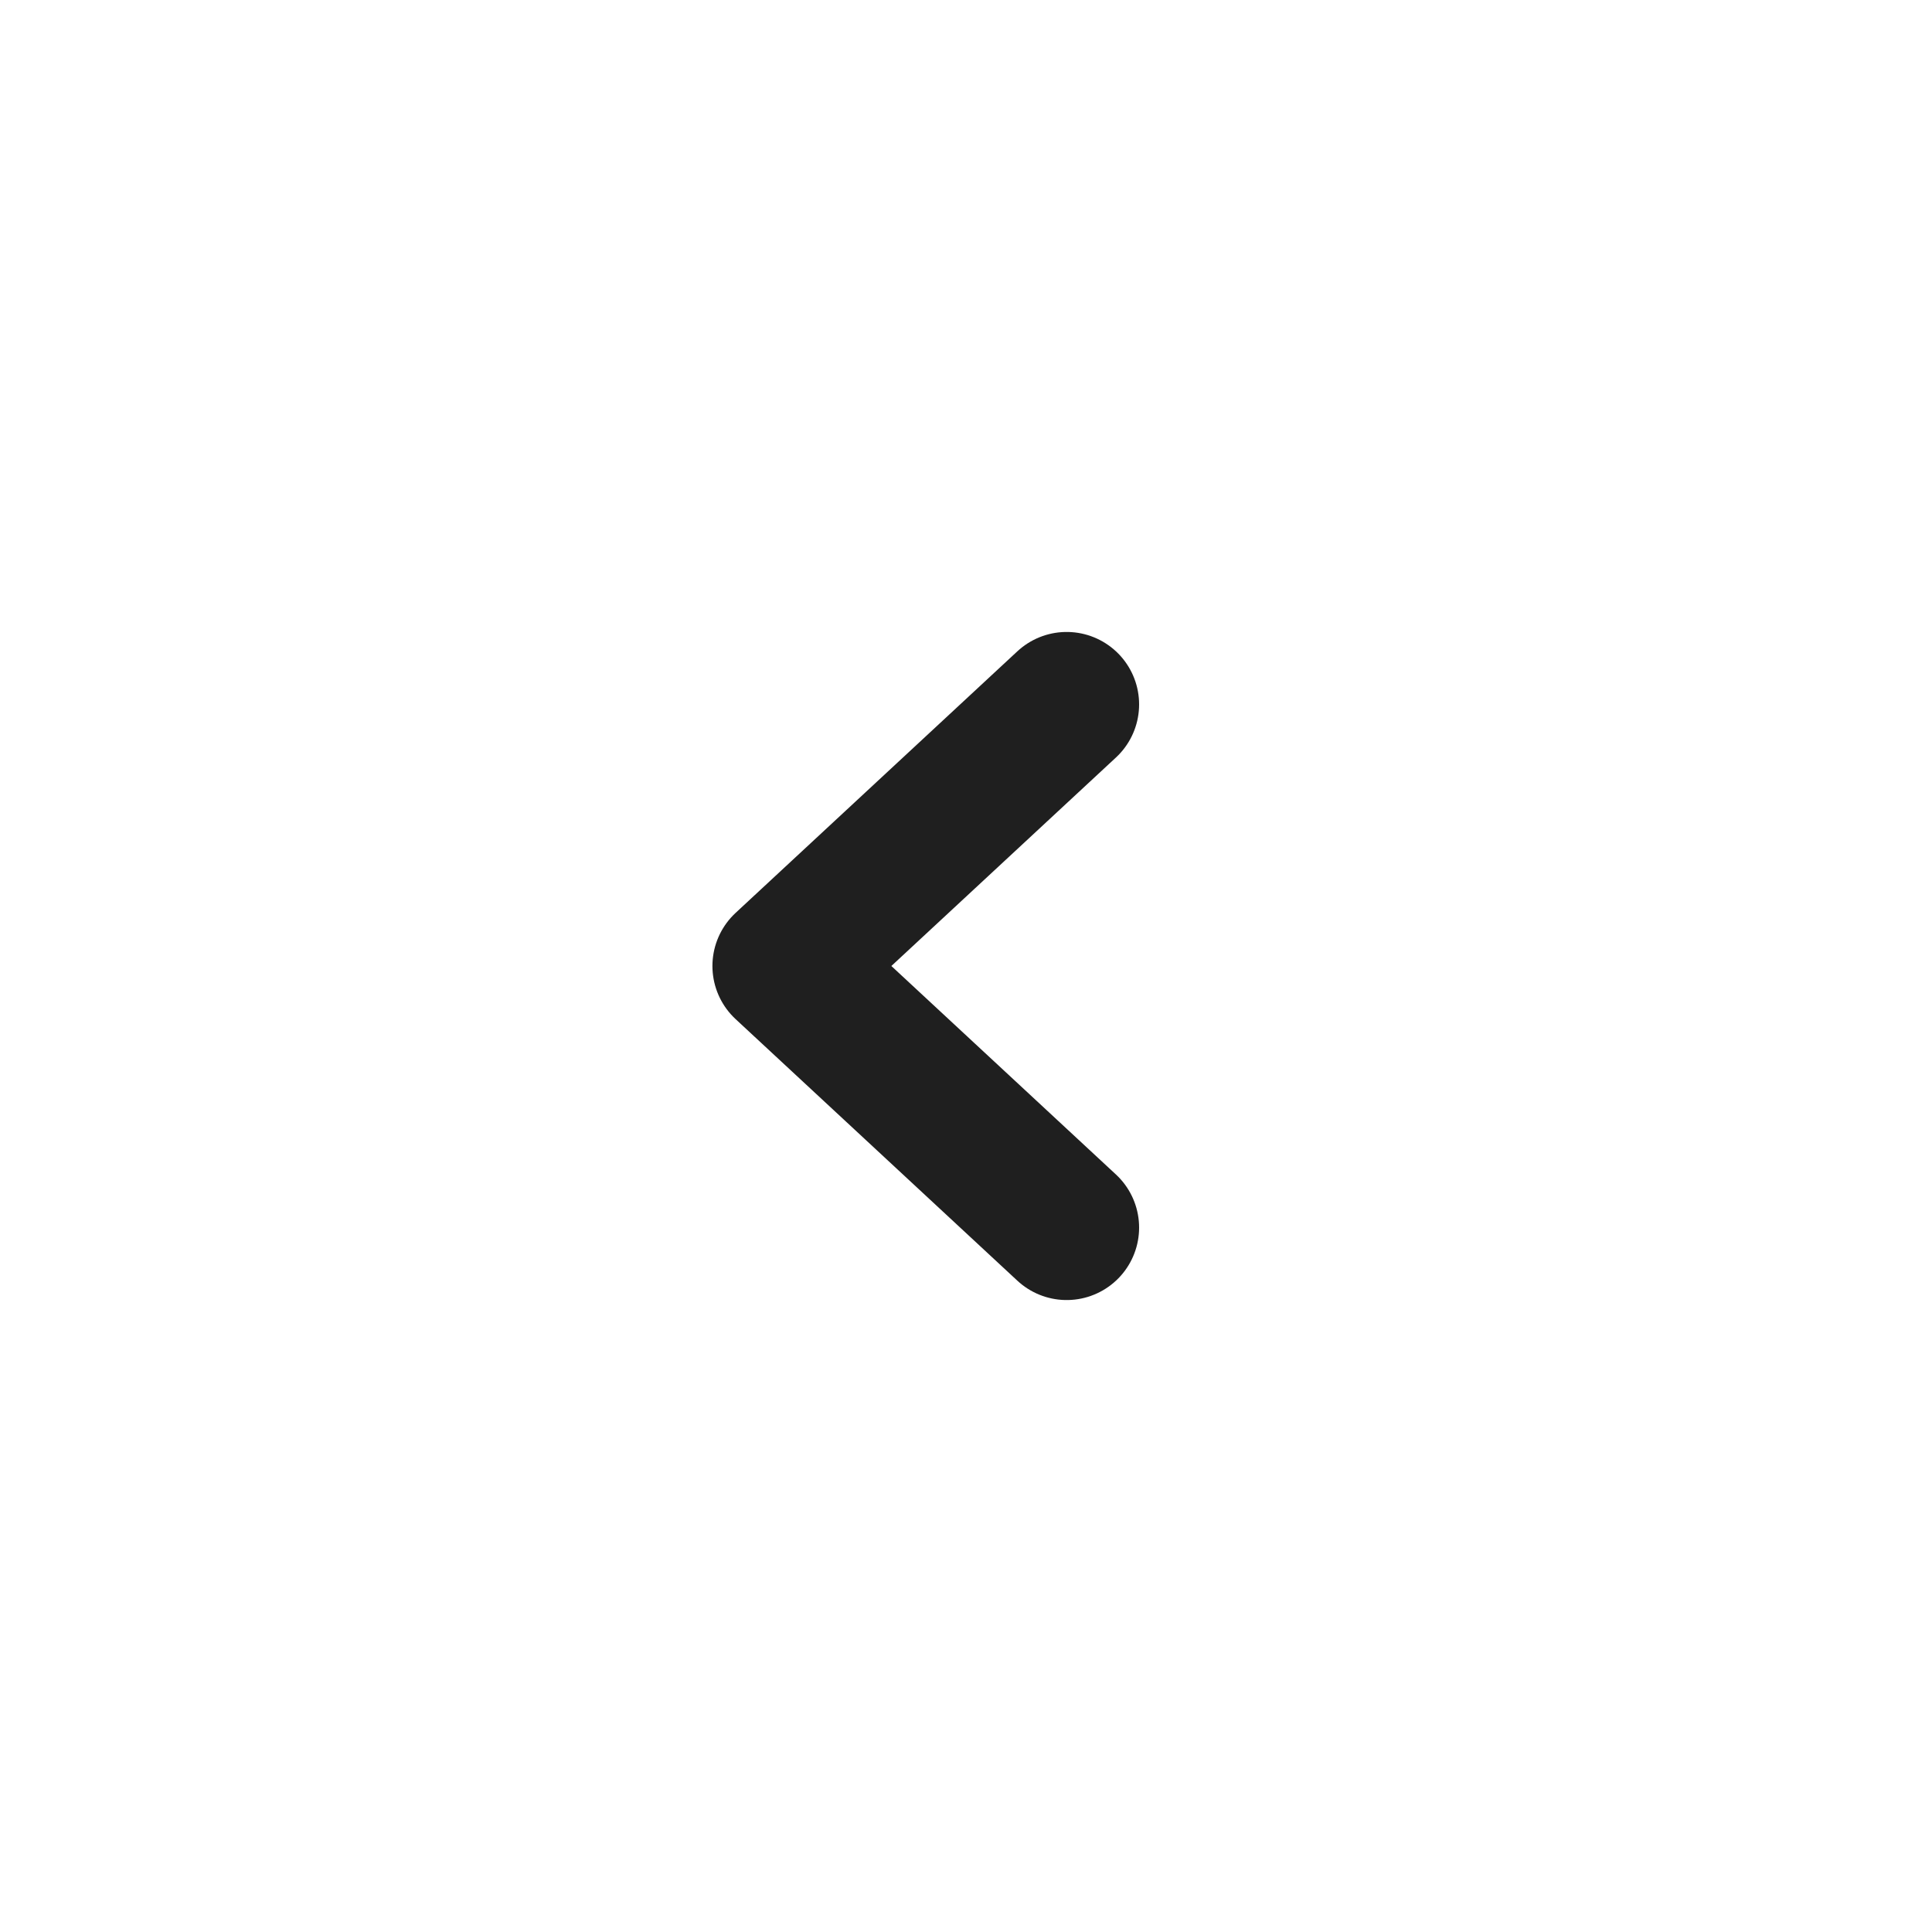
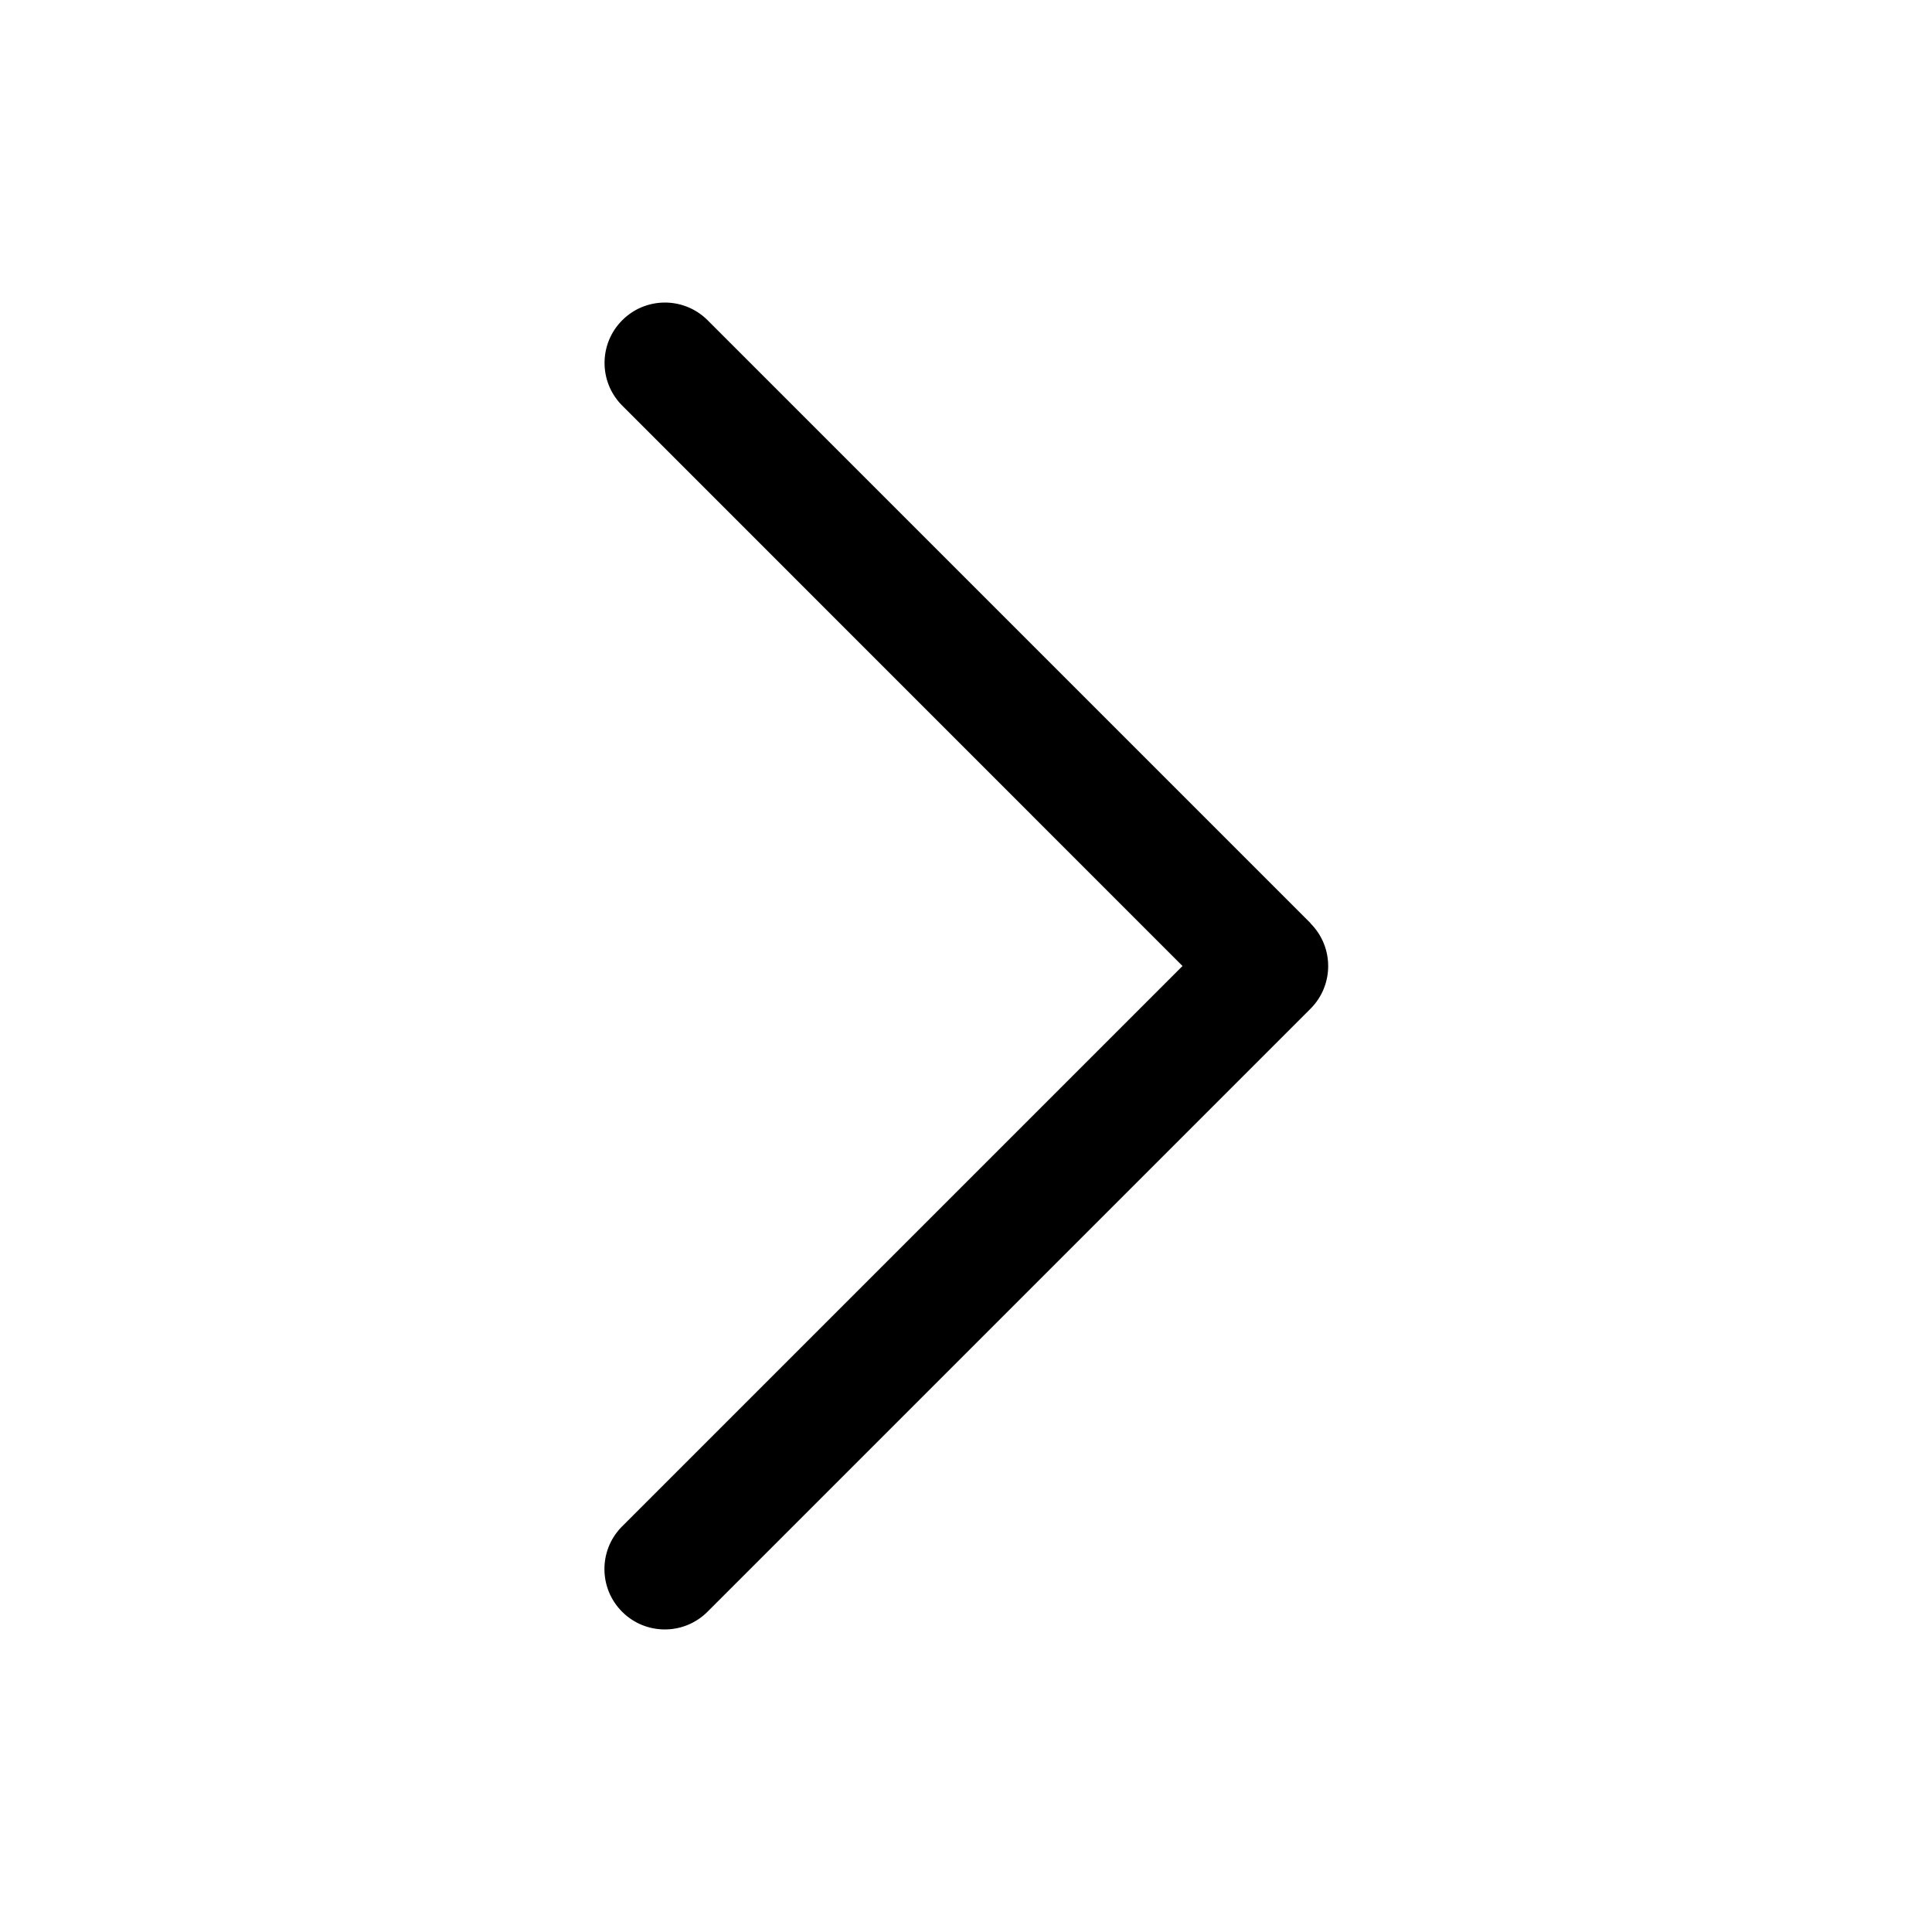
- <svg xmlns="http://www.w3.org/2000/svg" width="36" height="36" viewBox="0 0 20 20" fill="none">
-   <g id="chevron-left">
-     <path id="Vector" d="M11.042 7.292L8.125 10L11.042 12.708" stroke="#1F1F1F" stroke-width="1.5" stroke-linecap="round" stroke-linejoin="round" />
-   </g>
+ <svg xmlns="http://www.w3.org/2000/svg" viewBox="0 0 16 16" fill="#000000" aria-hidden="true" id="Chevron-Right--Streamline-Heroicons" height="16" width="16">
+   <path fill-rule="evenodd" d="M10.853 7.647a0.5 0.5 0 0 1 0 0.707l-5 5a0.5 0.5 0 0 1 -0.707 -0.707L9.793 8 5.147 3.353a0.5 0.5 0 0 1 0.707 -0.707l5 5Z" clip-rule="evenodd" stroke-width="0.667" />
</svg>
